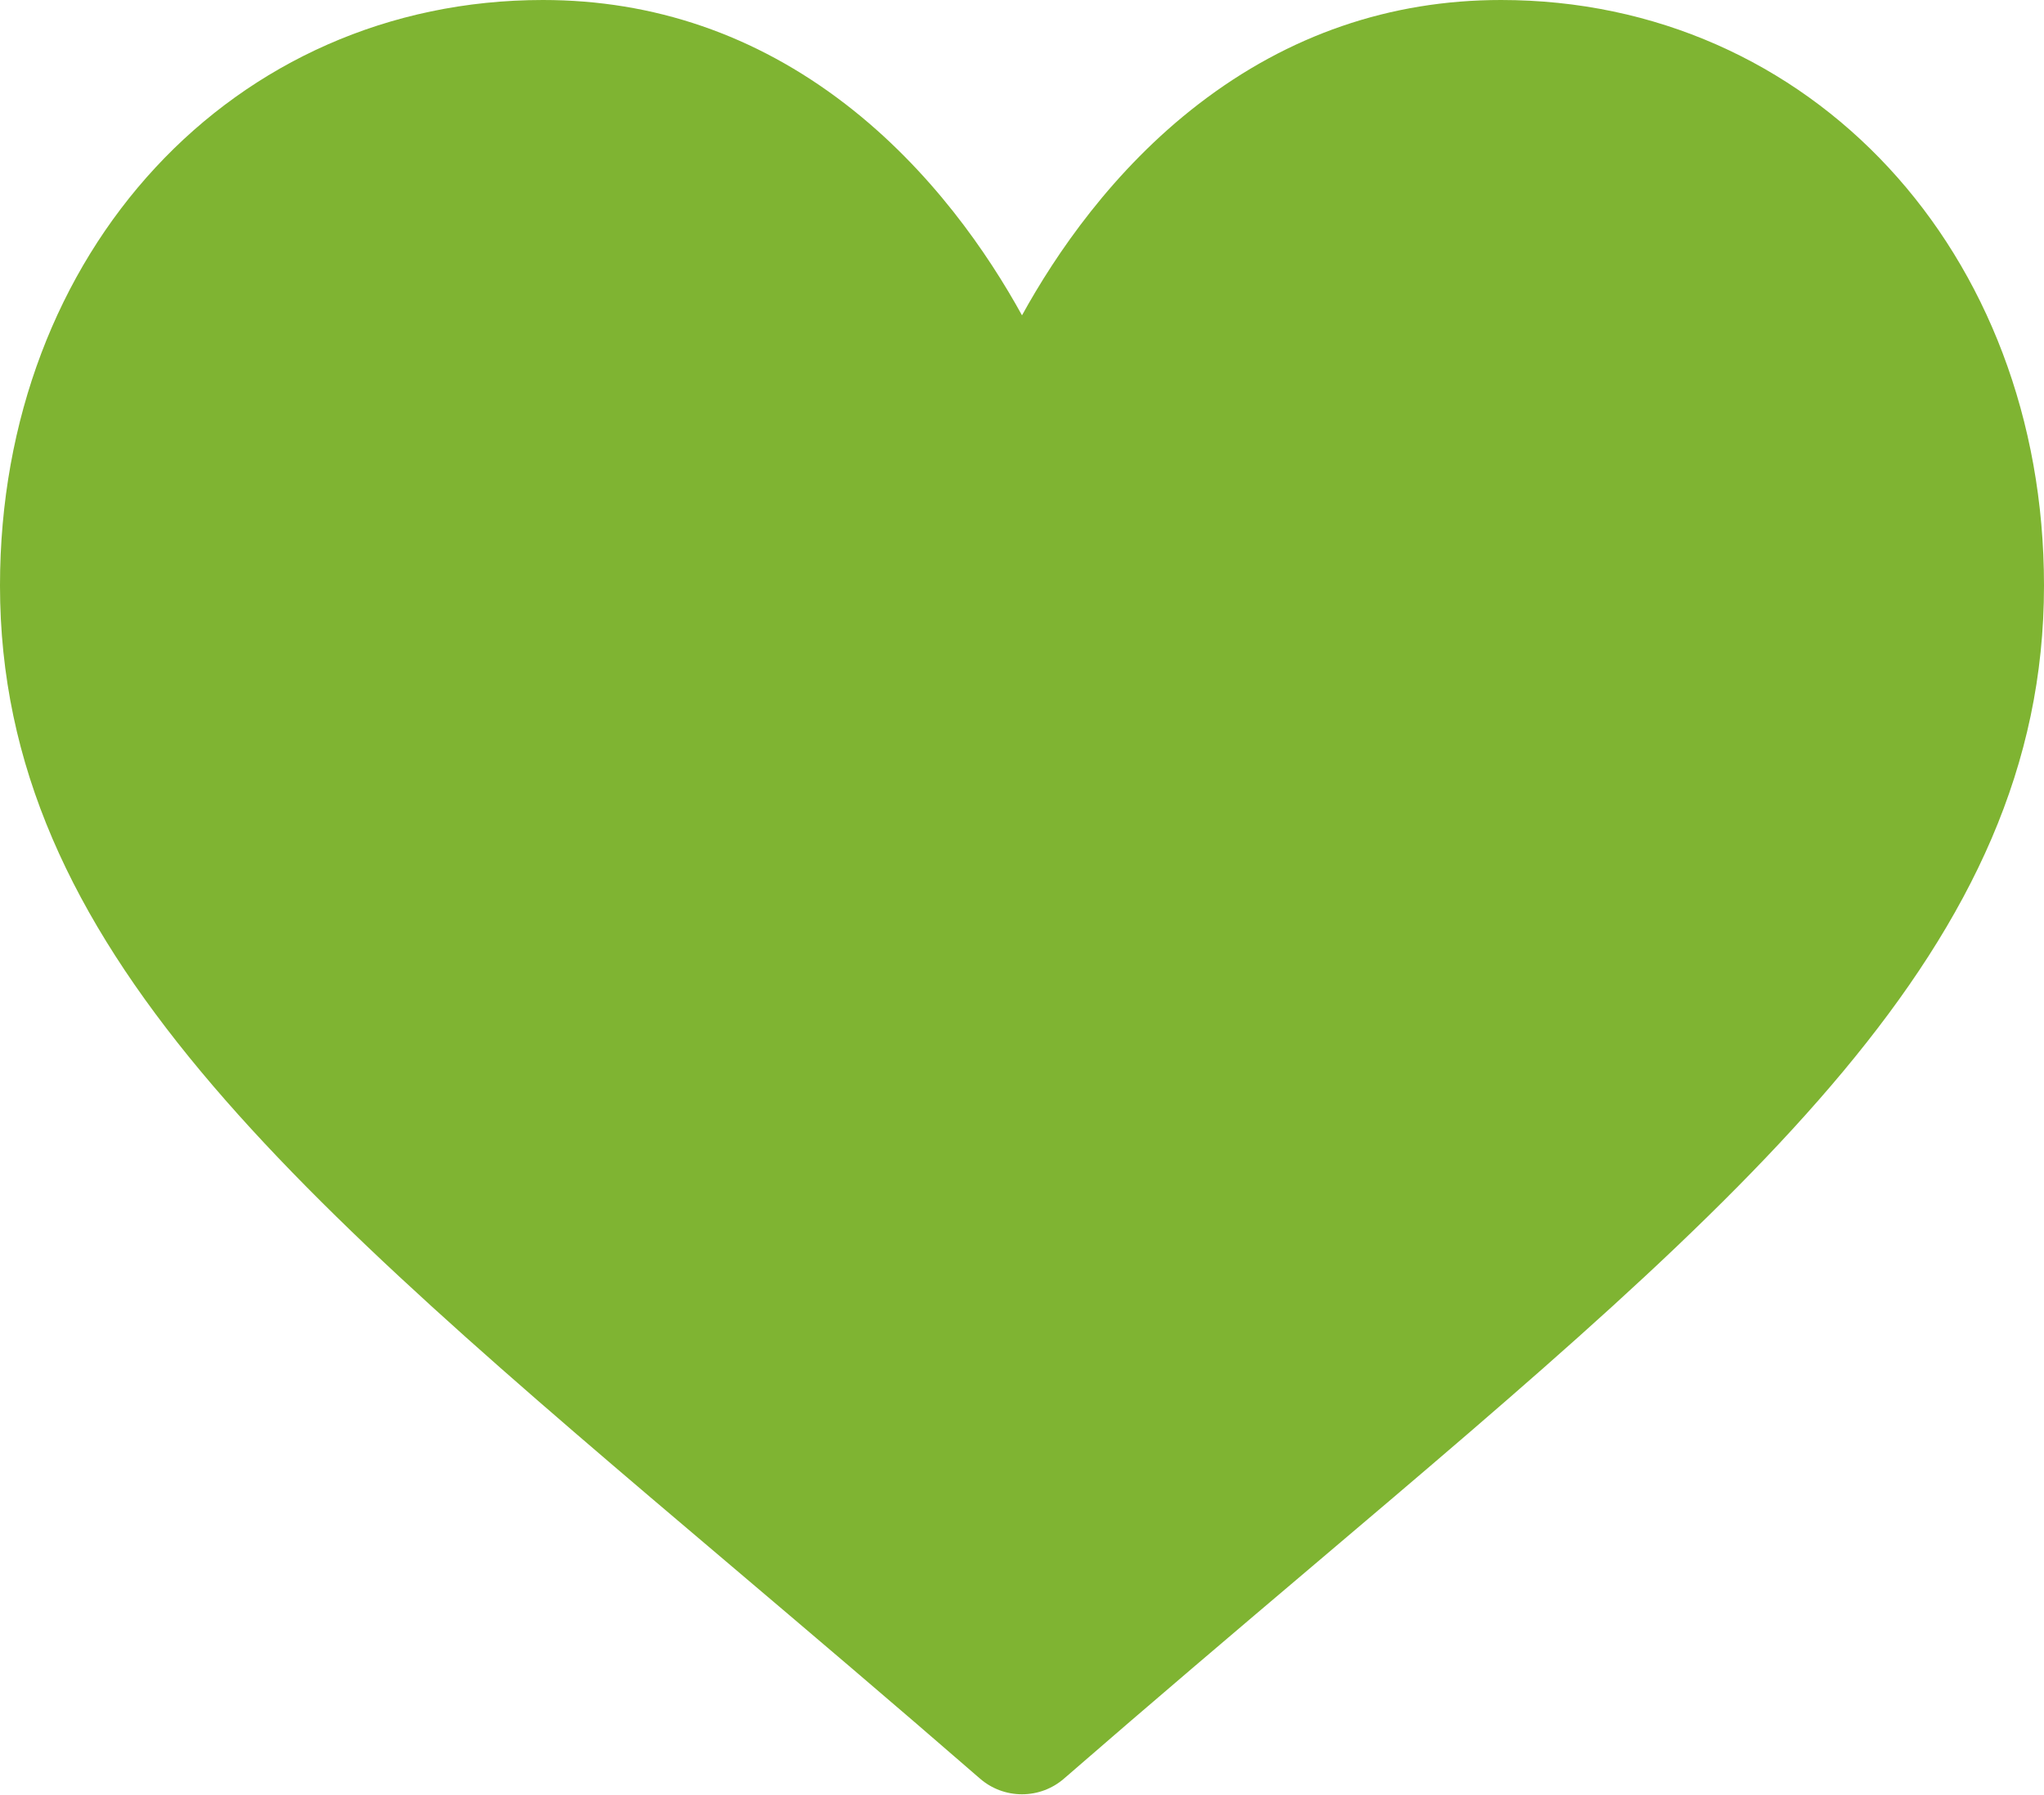
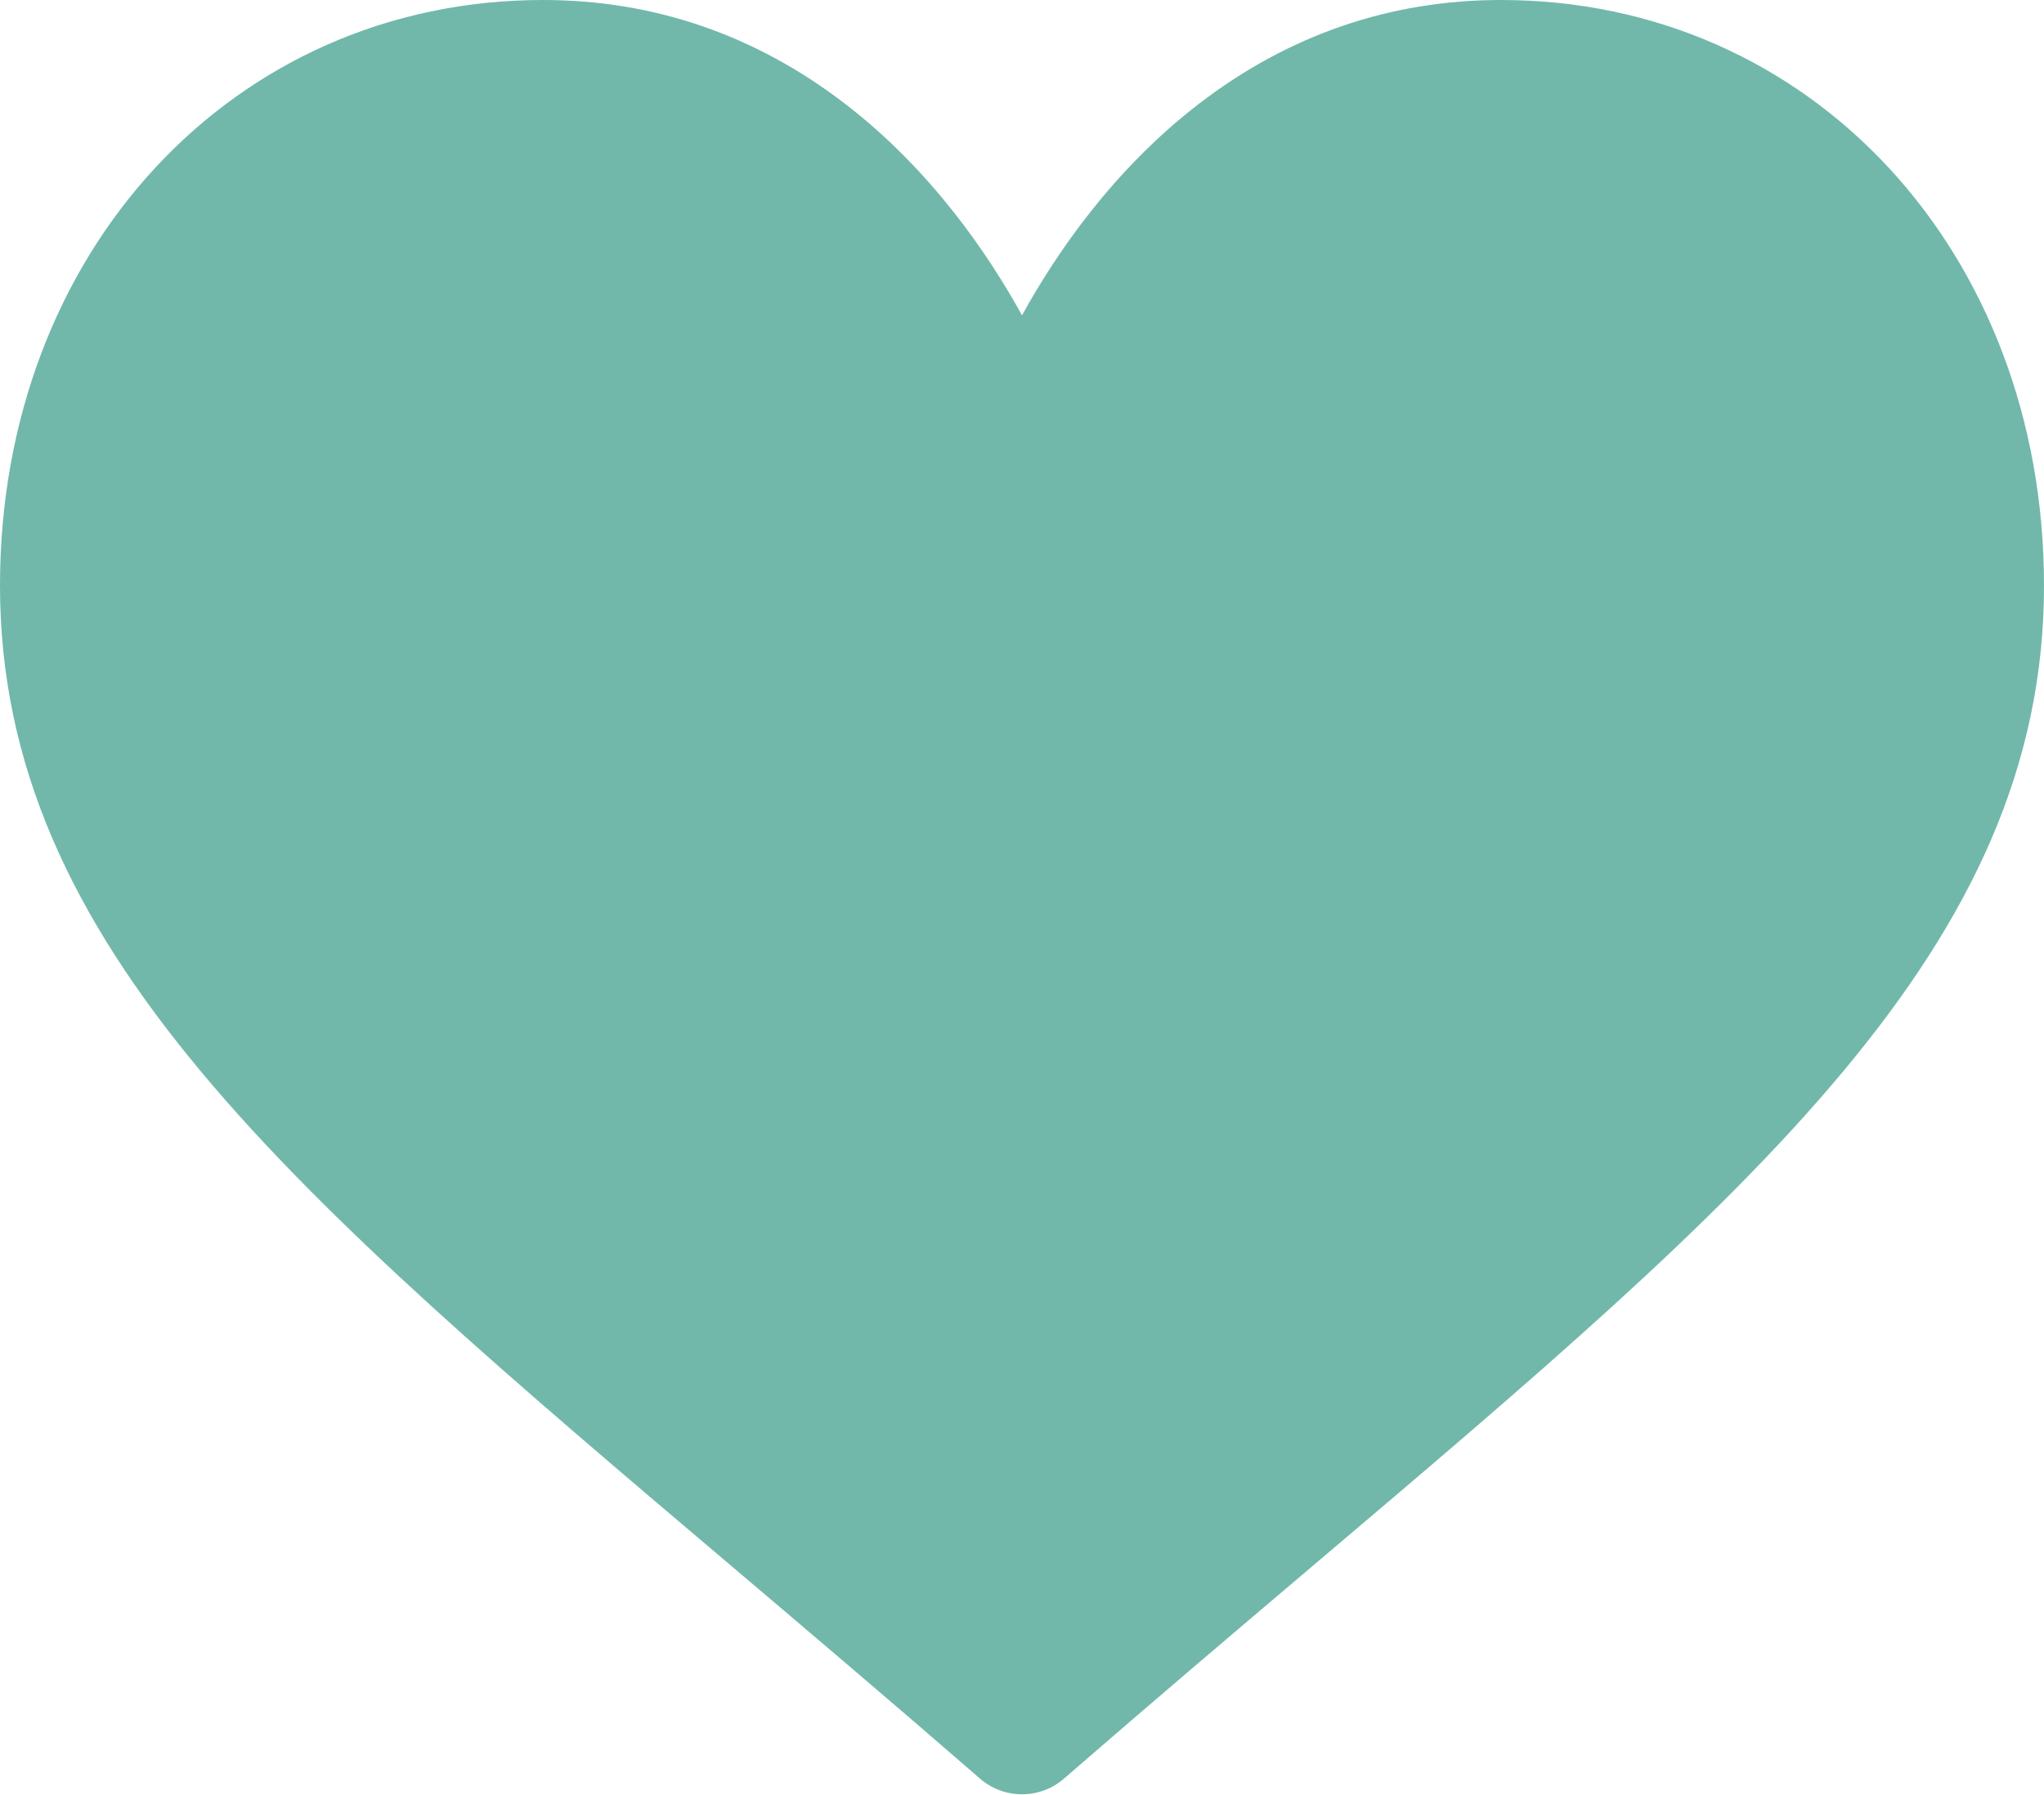
<svg xmlns="http://www.w3.org/2000/svg" width="41" height="36" viewBox="0 0 41 36" fill="none">
-   <path d="M30.109 0C27.884 0 25.845 0.701 24.047 2.084C22.323 3.41 21.176 5.099 20.5 6.327C19.824 5.099 18.677 3.41 16.953 2.084C15.155 0.701 13.115 0 10.891 0C4.682 0 -6.10352e-05 5.051 -6.10352e-05 11.749C-6.10352e-05 18.985 5.841 23.936 14.684 31.431C16.185 32.704 17.887 34.147 19.657 35.685C19.89 35.888 20.189 36 20.5 36C20.811 36 21.11 35.888 21.343 35.685C23.113 34.147 24.814 32.704 26.317 31.43C35.159 23.936 41 18.985 41 11.749C41 5.051 36.318 0 30.109 0Z" fill="#7FB432" />
+   <path d="M30.109 0C27.884 0 25.845 0.701 24.047 2.084C22.323 3.41 21.176 5.099 20.5 6.327C19.824 5.099 18.677 3.41 16.953 2.084C15.155 0.701 13.115 0 10.891 0C4.682 0 -6.10352e-05 5.051 -6.10352e-05 11.749C-6.10352e-05 18.985 5.841 23.936 14.684 31.431C16.185 32.704 17.887 34.147 19.657 35.685C19.89 35.888 20.189 36 20.5 36C20.811 36 21.11 35.888 21.343 35.685C23.113 34.147 24.814 32.704 26.317 31.43C35.159 23.936 41 18.985 41 11.749C41 5.051 36.318 0 30.109 0Z" fill="#71b8ab" />
</svg>
